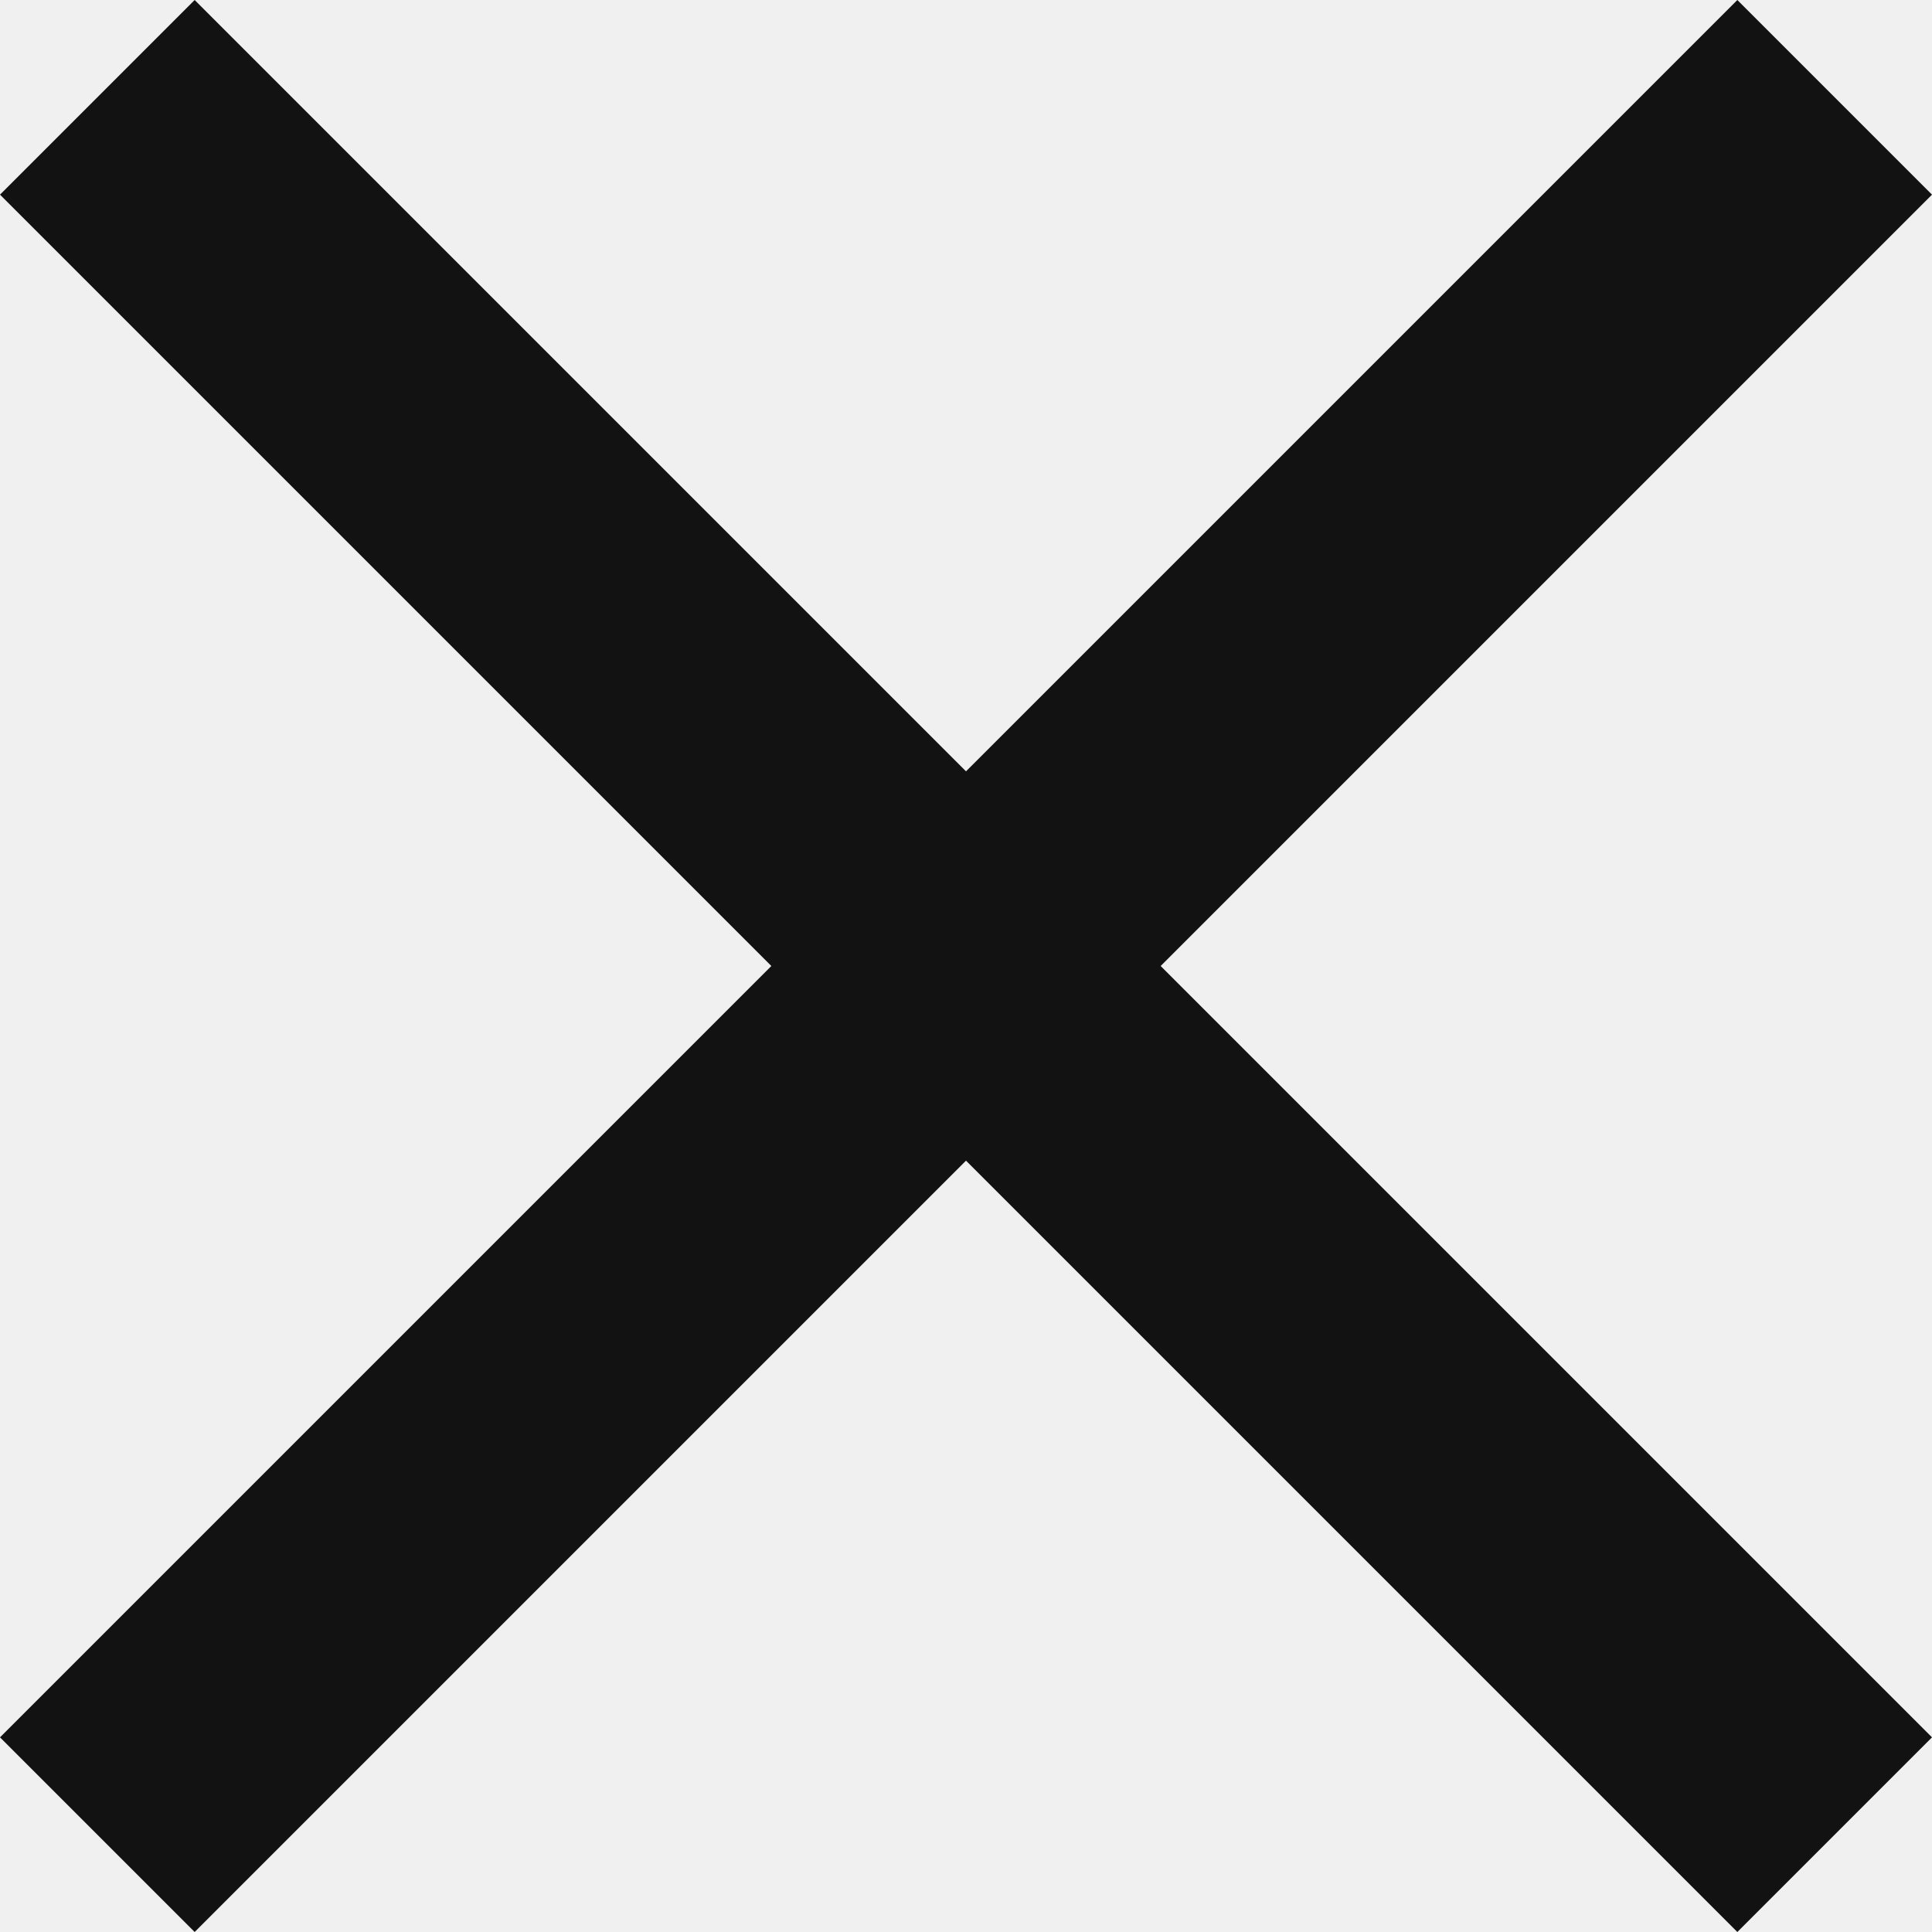
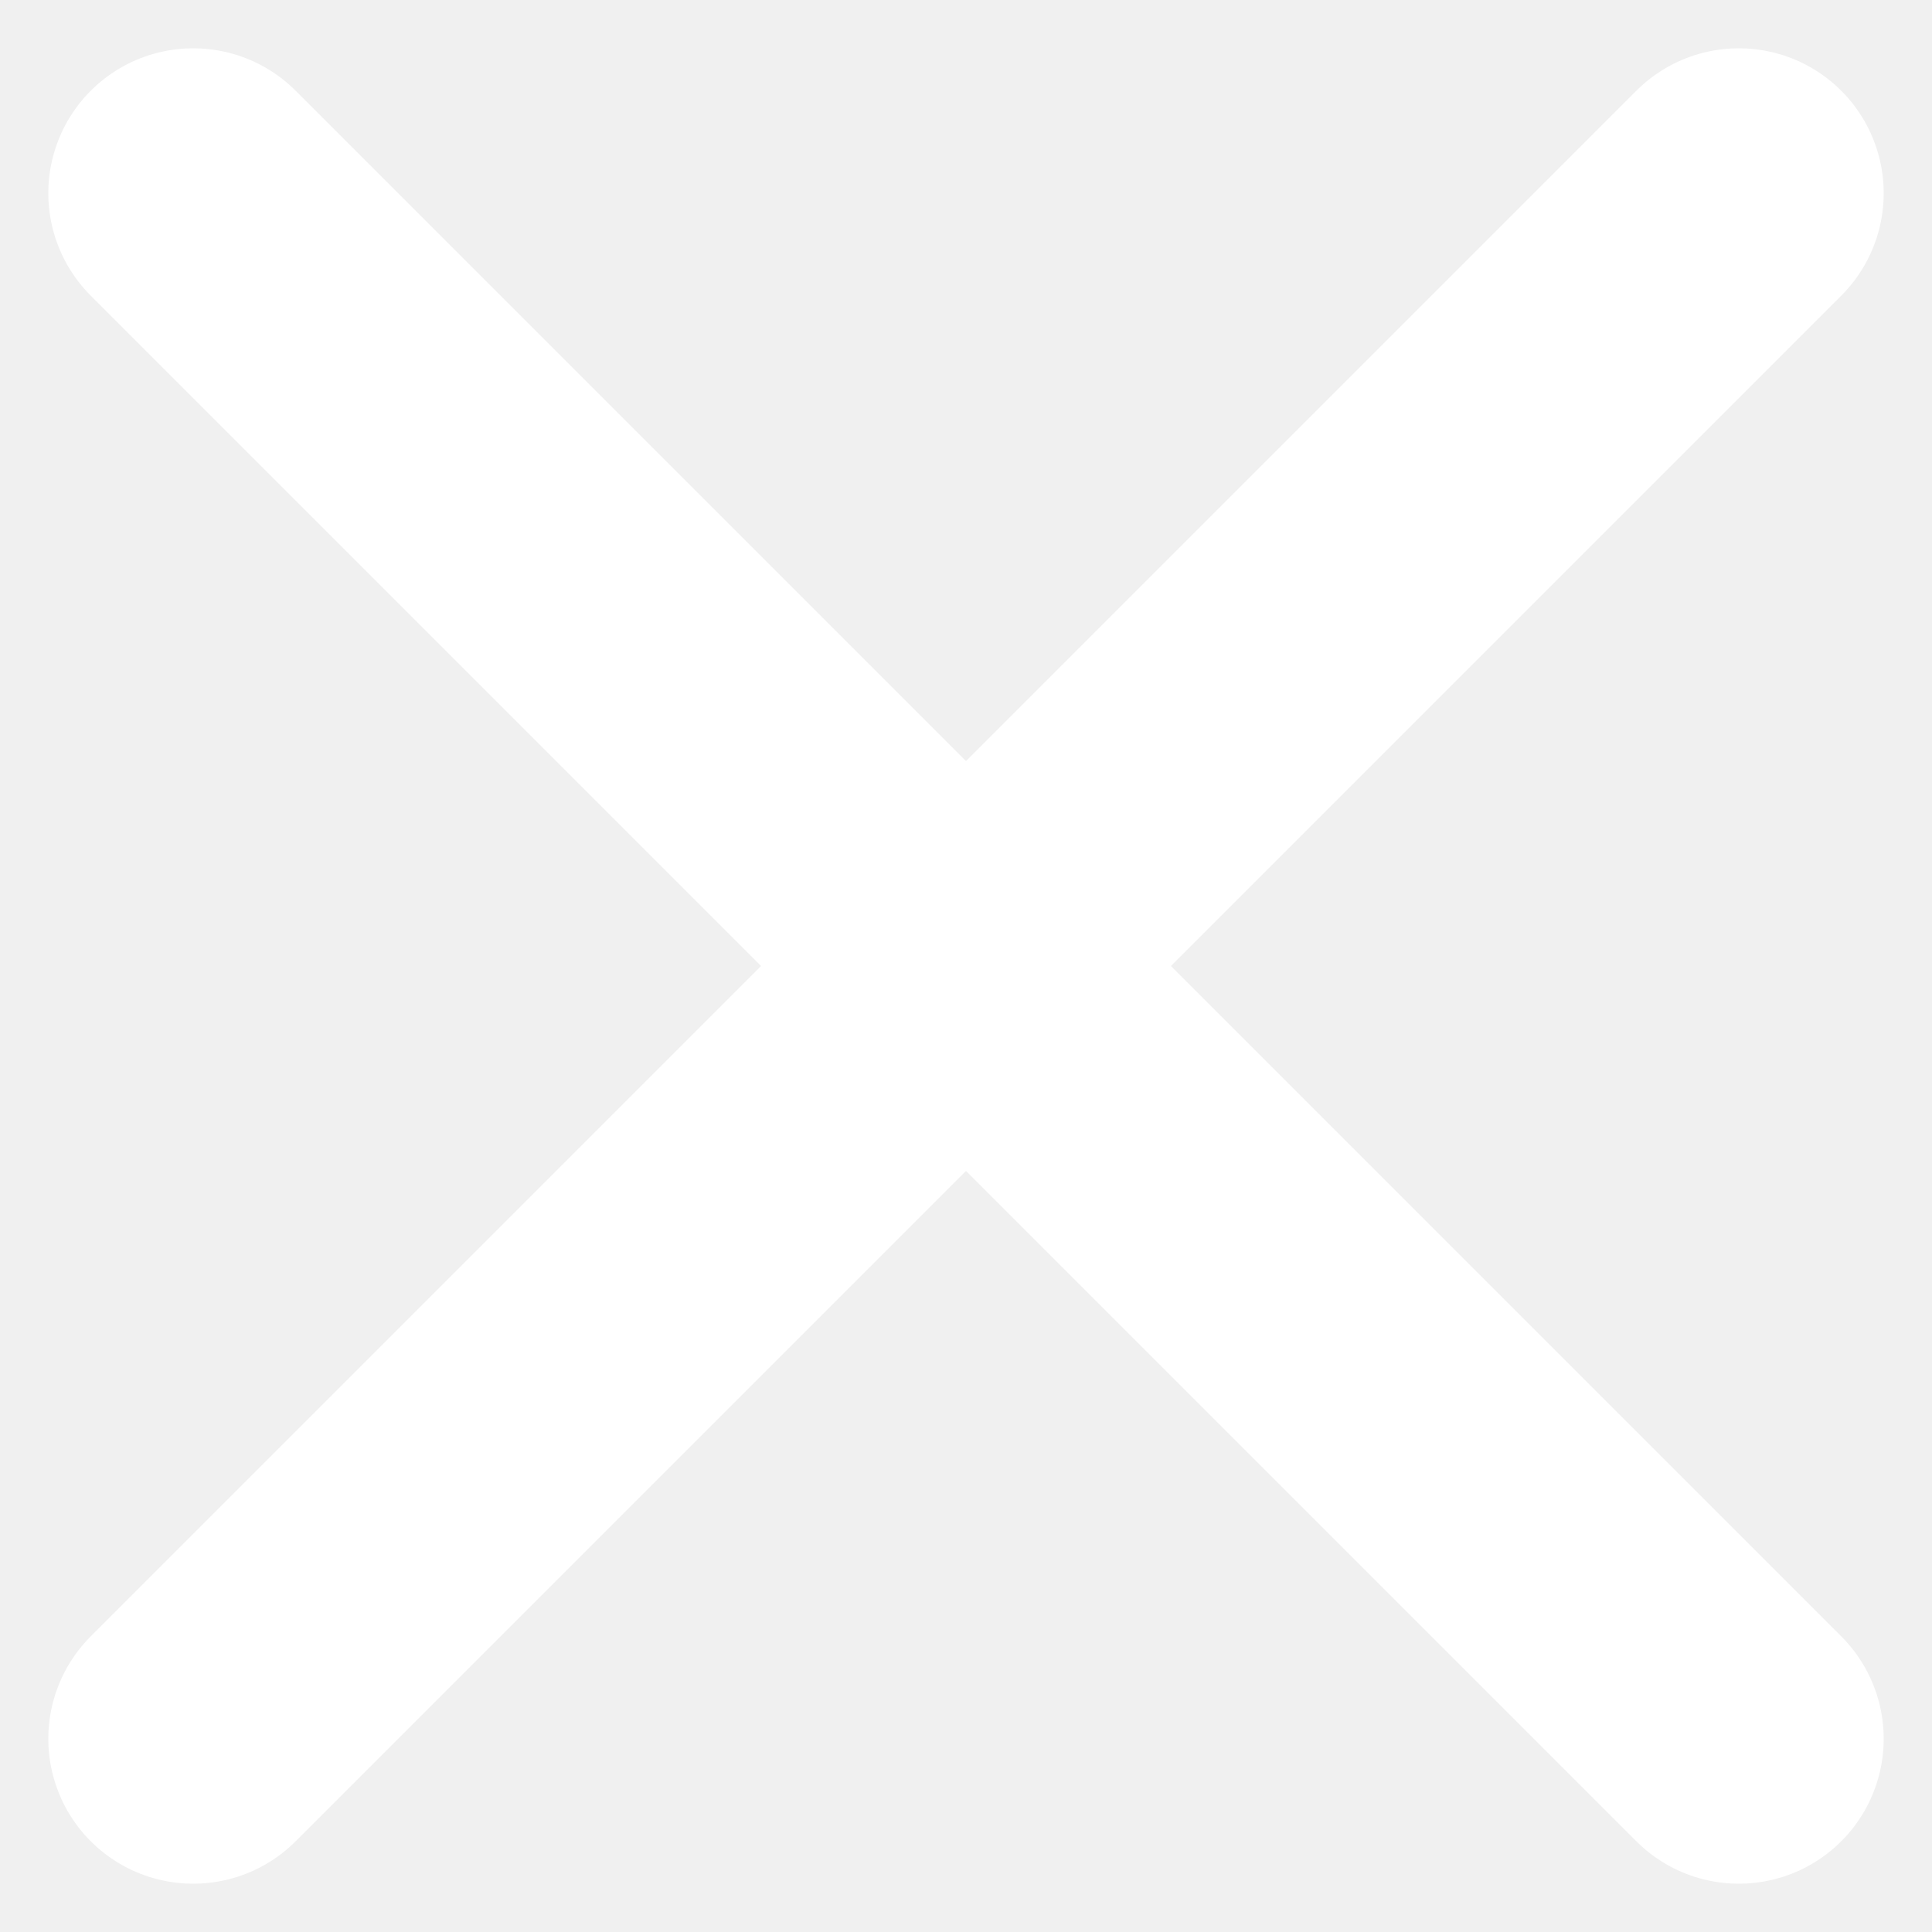
- <svg xmlns="http://www.w3.org/2000/svg" width="8" height="8" viewBox="0 0 8 8" fill="none">
-   <path d="M8 0.806L7.194 0L4 3.194L0.806 0L0 0.806L3.194 4L0 7.194L0.806 8L4 4.806L7.194 8L8 7.194L4.806 4L8 0.806Z" fill="#121212" />
+ <svg xmlns="http://www.w3.org/2000/svg" width="20" height="20" viewBox="0 0 20 20" fill="none">
+   <path d="M18 2L2 18" stroke="white" stroke-width="3" stroke-linecap="round" stroke-linejoin="round" />
+   <path d="M2 2L18 18" stroke="white" stroke-width="3" stroke-linecap="round" stroke-linejoin="round" />
</svg>
